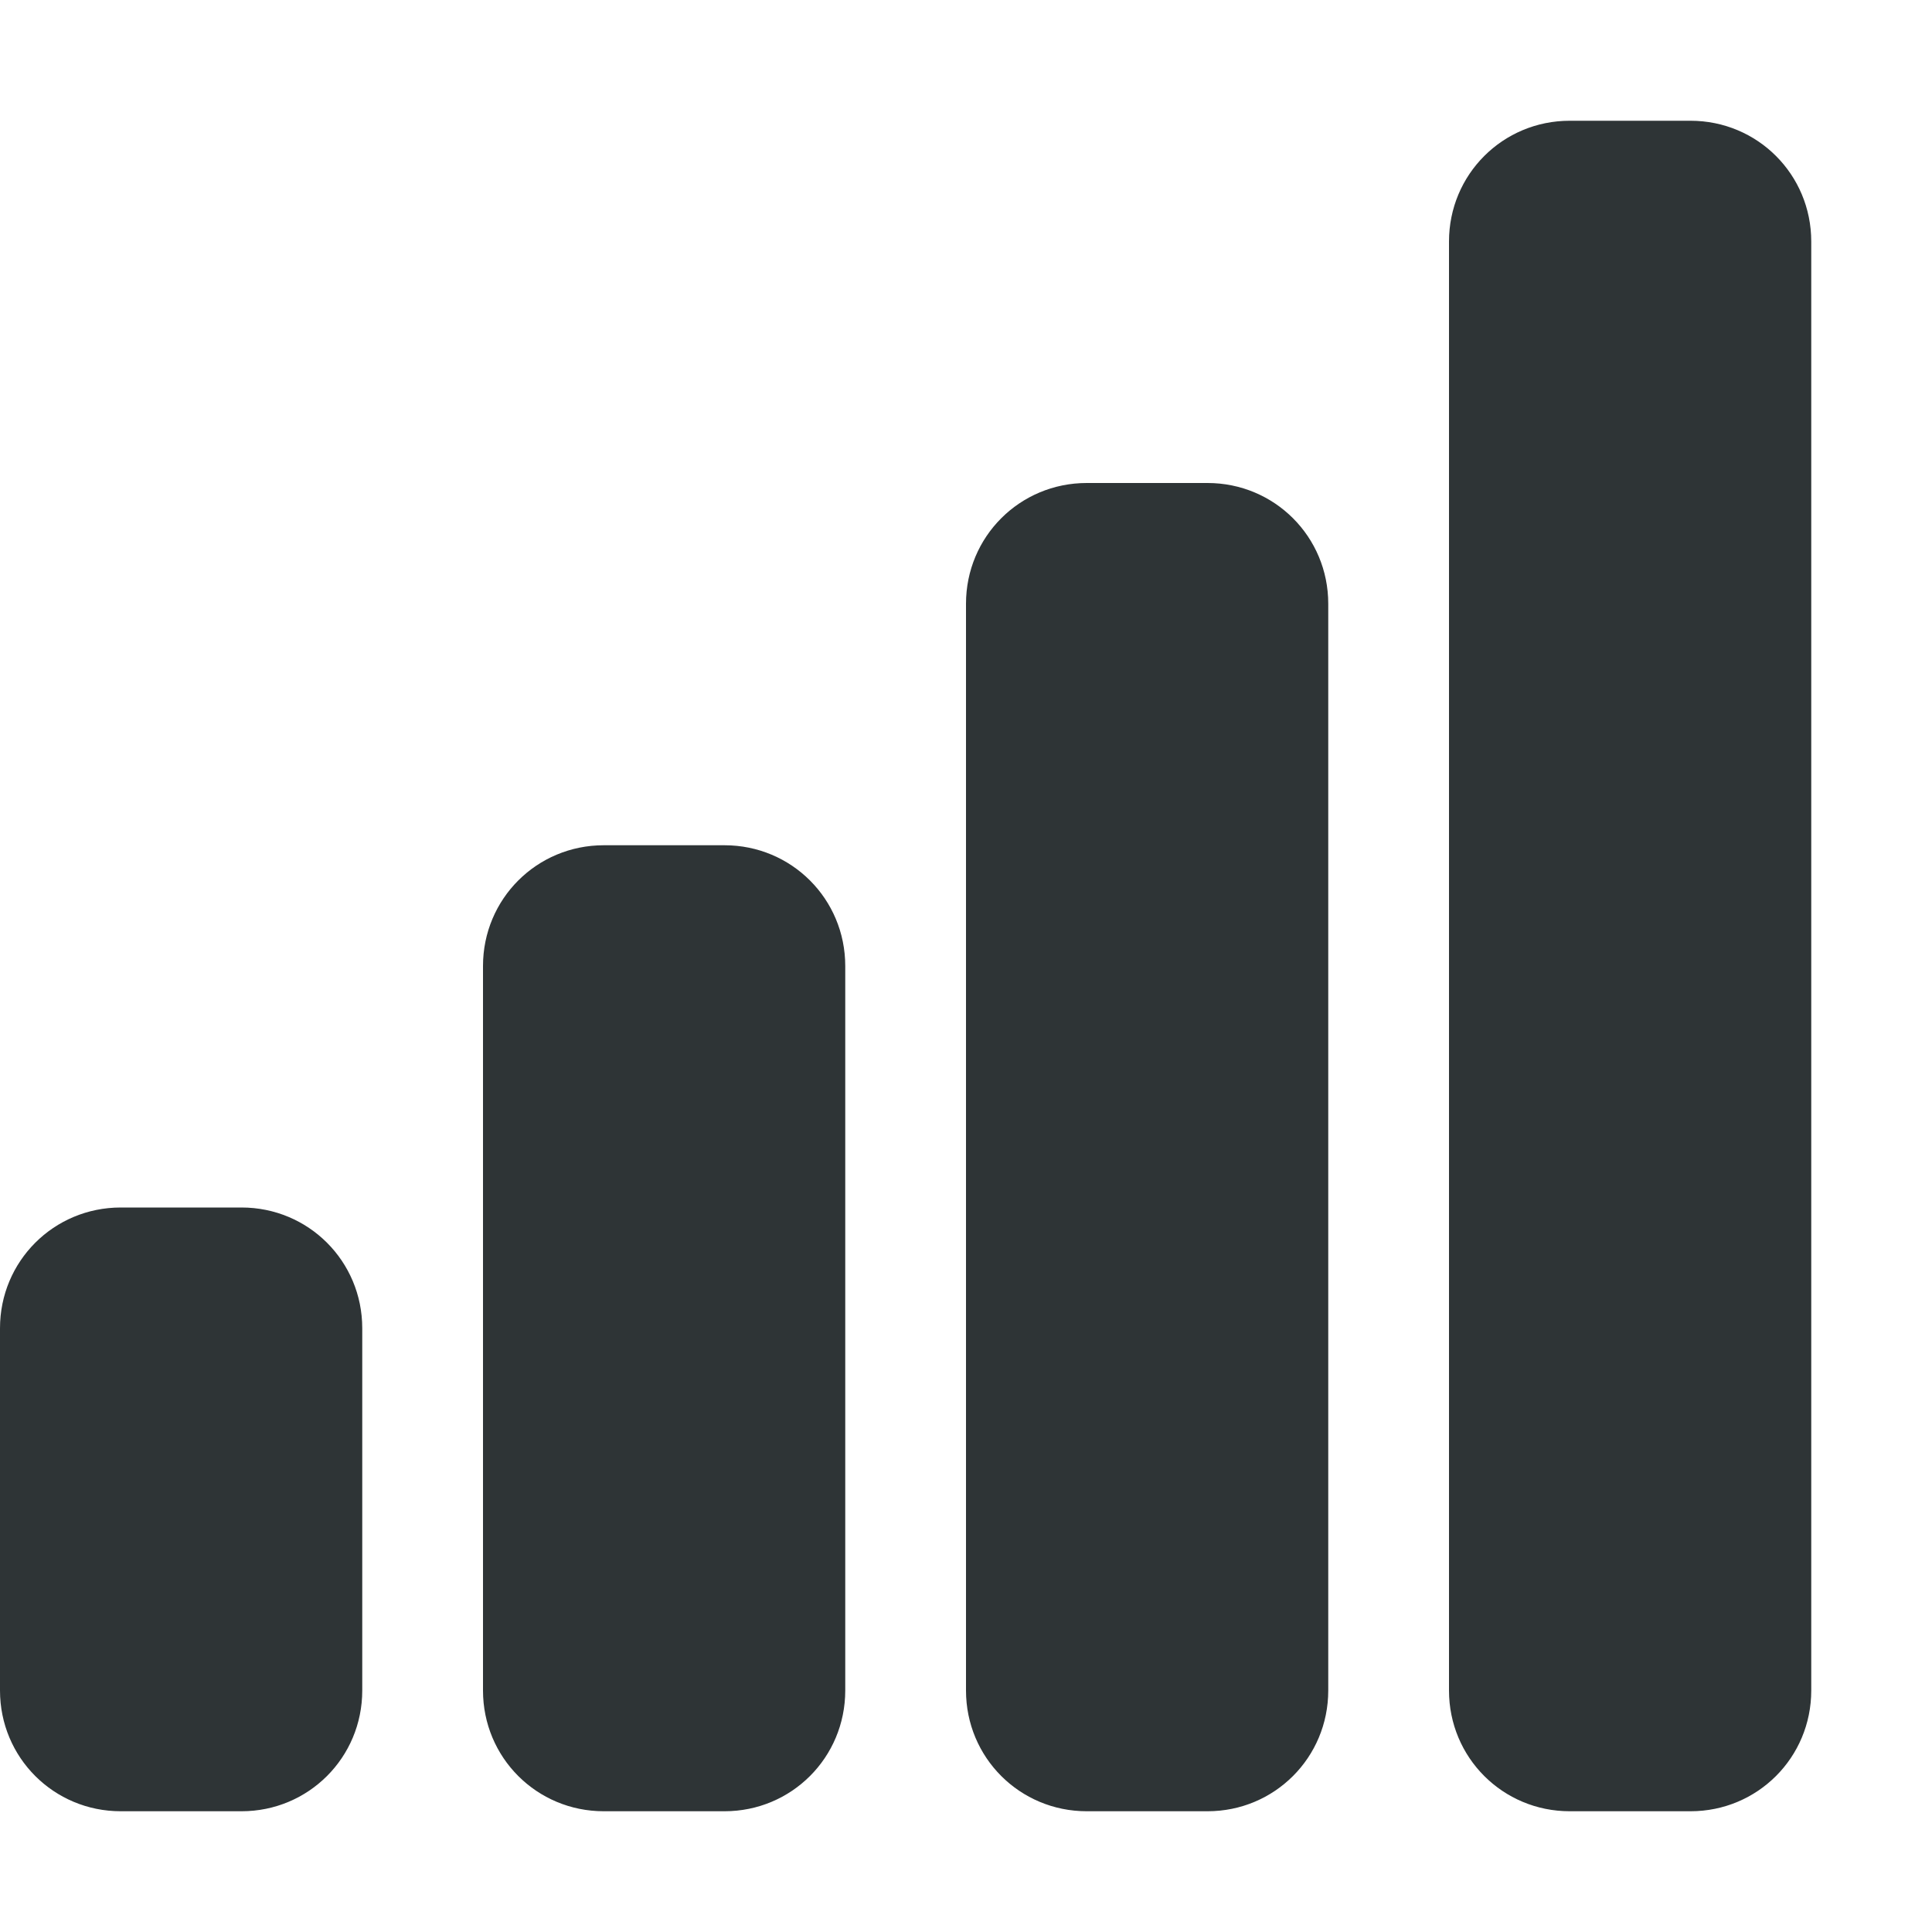
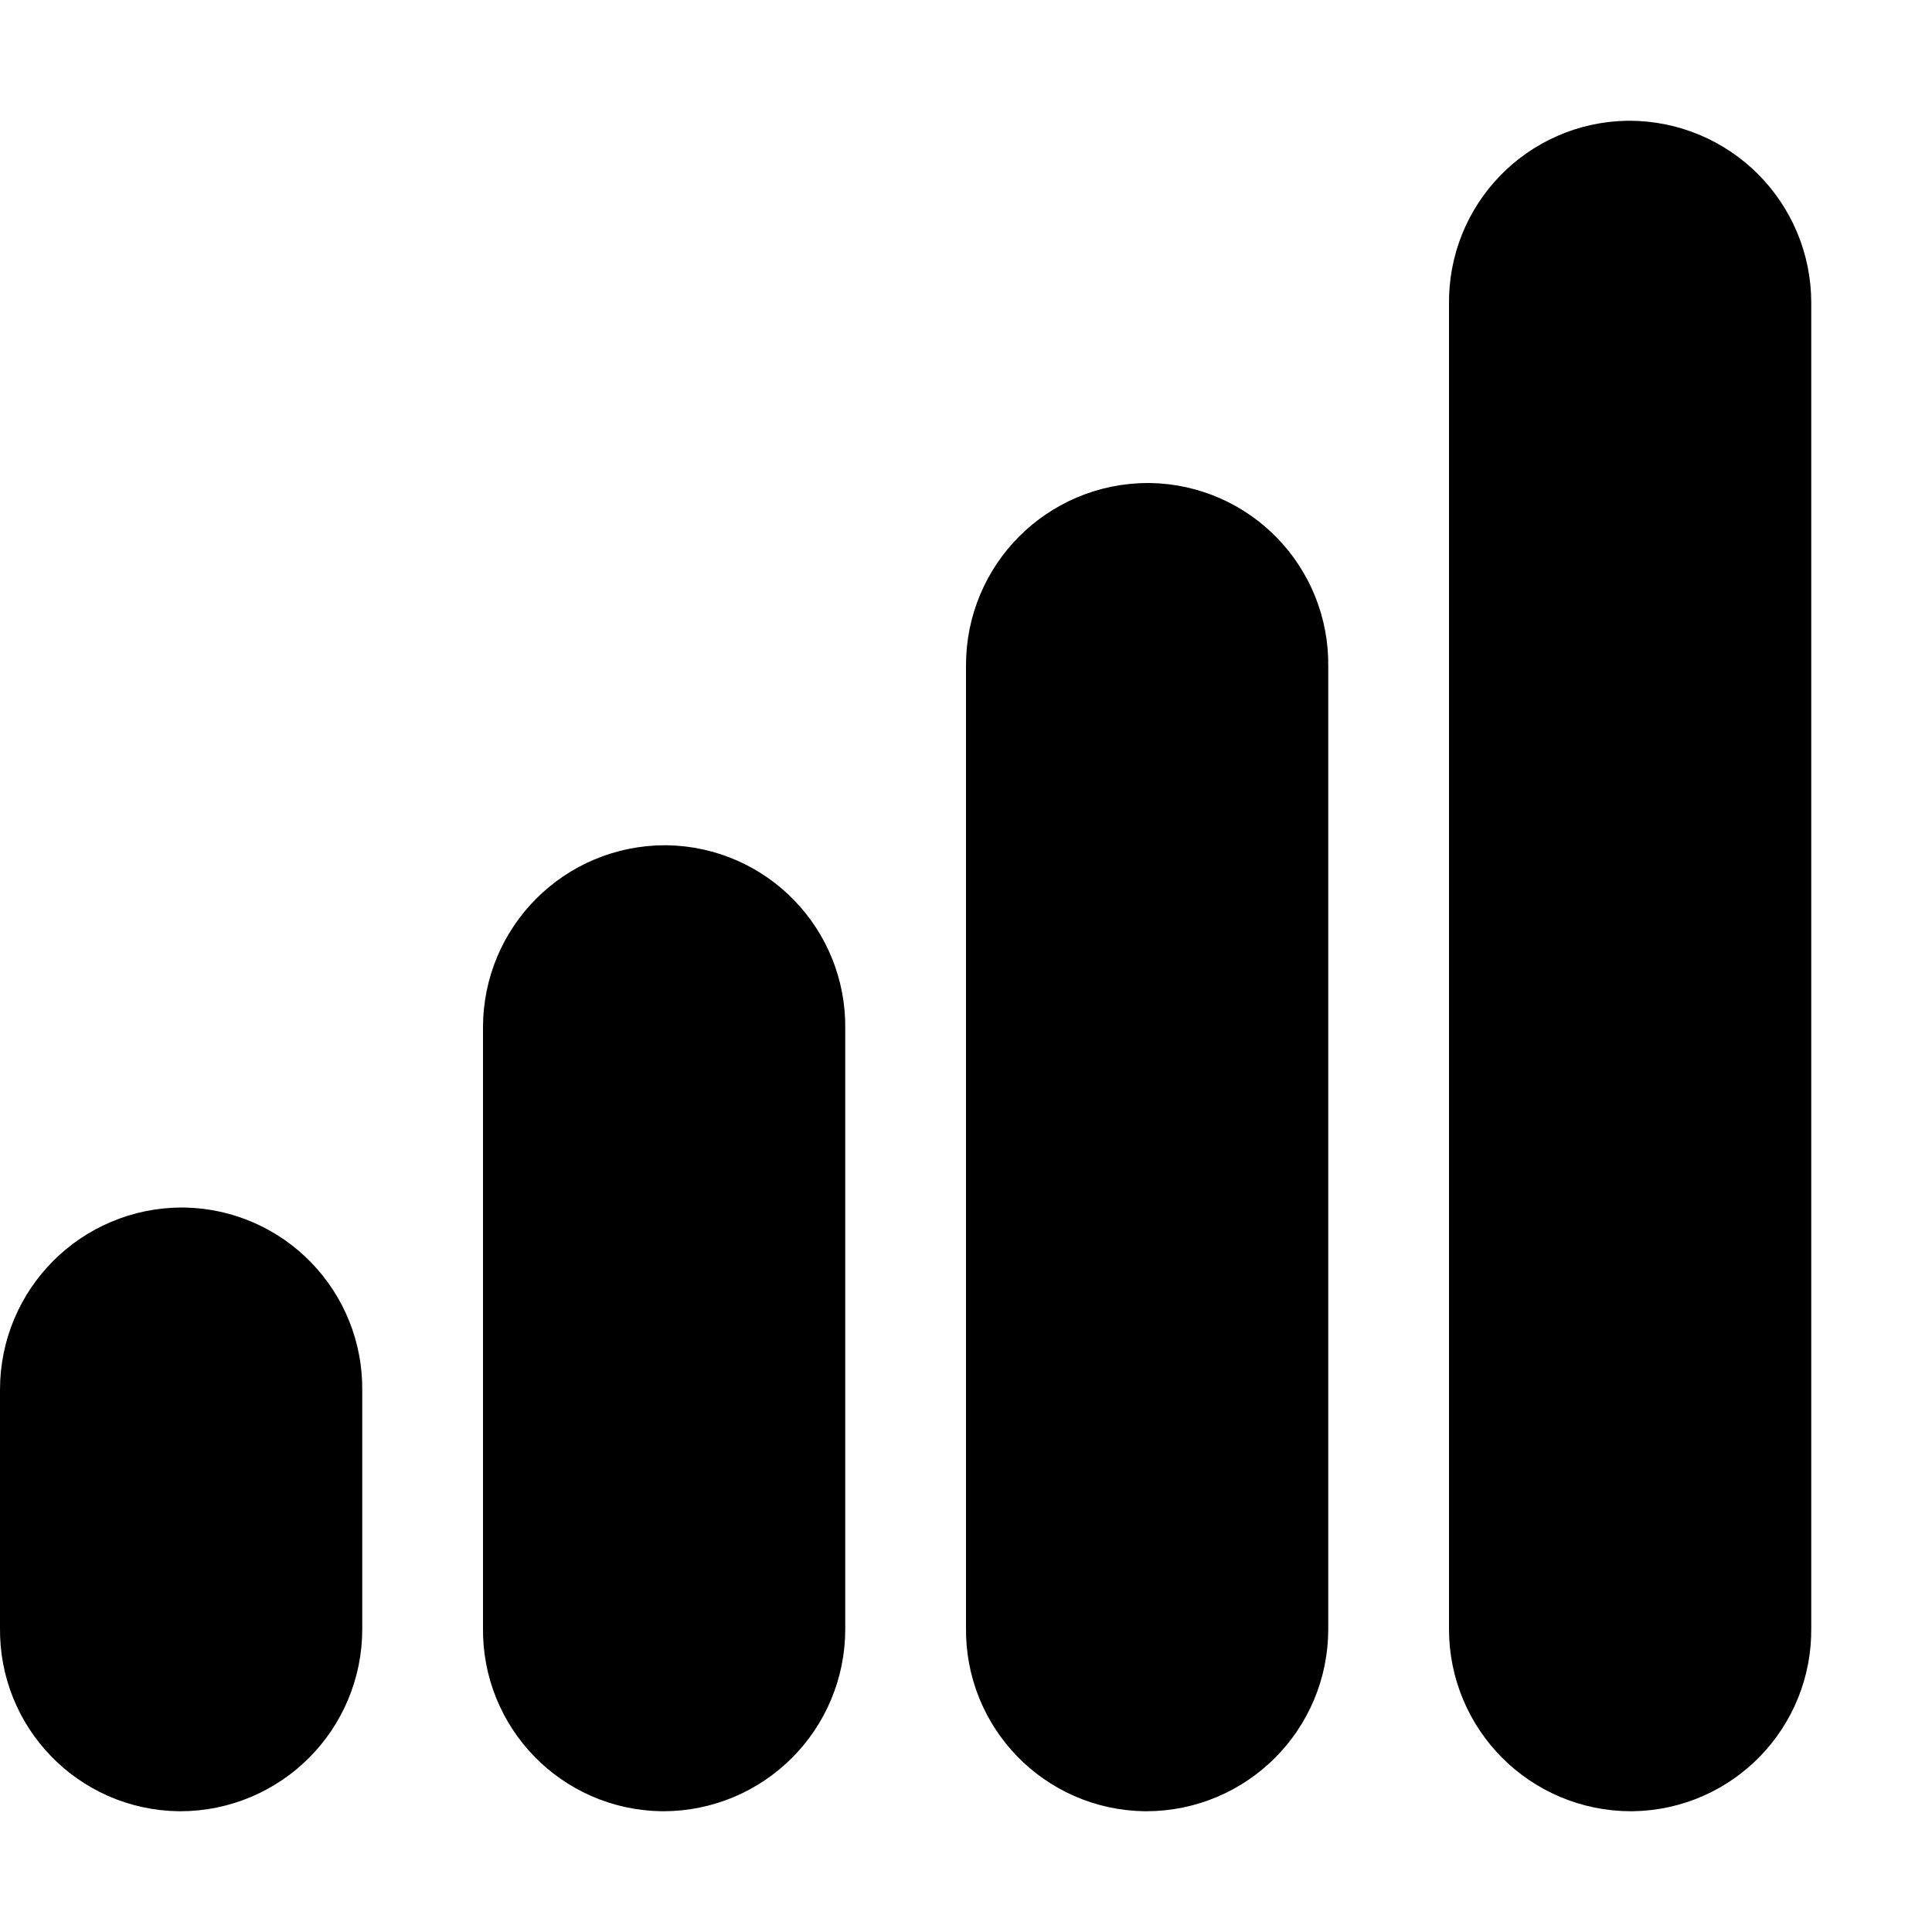
- <svg xmlns="http://www.w3.org/2000/svg" height="16px" viewBox="0 0 16 16" width="16px">
-   <path d="m 13 1 c -0.555 0 -1 0.445 -1 1 v 12 c 0 0.555 0.445 1 1 1 h 1 c 0.555 0 1 -0.445 1 -1 v -12 c 0 -0.555 -0.445 -1 -1 -1 z m -4 3 c -0.555 0 -1 0.445 -1 1 v 9 c 0 0.555 0.445 1 1 1 h 1 c 0.555 0 1 -0.445 1 -1 v -9 c 0 -0.555 -0.445 -1 -1 -1 z m -4 3 c -0.555 0 -1 0.445 -1 1 v 6 c 0 0.555 0.445 1 1 1 h 1 c 0.555 0 1 -0.445 1 -1 v -6 c 0 -0.555 -0.445 -1 -1 -1 z m -4 3 c -0.555 0 -1 0.445 -1 1 v 3 c 0 0.555 0.445 1 1 1 h 1 c 0.555 0 1 -0.445 1 -1 v -3 c 0 -0.555 -0.445 -1 -1 -1 z m 0 0" fill="#2e3436" />
+ <svg xmlns:ns0="https://www.gtk.org/grappa" width="16" height="16" ns0:version="1" ns0:keywords="strength-bars-1 network-cellular-signal-excellent" ns0:state="1">
+   <style type="text/css">
+     .not-initial-state {
+       display: none;
+     }
+   </style>
+   <path d="M 1.492 14 C 1.216 13.996, 0.996 13.769, 1 13.492 L 1 11.508 C 1 11.227, 1.227 11, 1.508 11 C 1.784 11.004, 2.004 11.231, 2 11.508 L 2 13.492 C 2 13.773, 1.773 14, 1.492 14 Z M 5.492 14 C 5.216 13.996, 4.996 13.769, 5 13.492 L 5 8.508 C 5 8.227, 5.227 8, 5.508 8 C 5.784 8.004, 6.004 8.231, 6 8.508 L 6 13.492 C 6 13.773, 5.773 14, 5.492 14 Z M 9.492 14 C 9.216 13.996, 8.996 13.769, 9 13.492 L 9 5.508 C 9 5.227, 9.227 5, 9.508 5 C 9.784 5.004, 10.004 5.231, 10 5.508 L 10 13.492 C 10 13.773, 9.773 14, 9.492 14 Z M 14 13.492 L 14 2.508 C 14 2.227, 13.773 2, 13.492 2 C 13.216 2.004, 12.996 2.231, 13 2.508 L 13 13.492 C 13 13.773, 13.227 14, 13.508 14 C 13.784 13.996, 14.004 13.769, 14 13.492 Z" id="fill" ns0:states="1" stroke-width="2" stroke-linecap="round" stroke-linejoin="round" stroke="rgb(0,0,0)" fill-rule="nonzero" fill="rgb(0,0,0)" class="foreground-stroke foreground-fill" ns0:stroke="foreground" ns0:fill="foreground" />
+   <path d="M 1.492 14 C 1.216 13.996, 0.996 13.769, 1 13.492 L 1 11.508 C 1 11.227, 1.227 11, 1.508 11 C 1.784 11.004, 2.004 11.231, 2 11.508 L 2 13.492 C 2 13.773, 1.773 14, 1.492 14 Z M 5.492 14 C 5.216 13.996, 4.996 13.769, 5 13.492 L 5 8.508 C 5 8.227, 5.227 8, 5.508 8 C 5.784 8.004, 6.004 8.231, 6 8.508 L 6 13.492 C 6 13.773, 5.773 14, 5.492 14 Z M 9.492 14 C 9.216 13.996, 8.996 13.769, 9 13.492 L 9 5.508 C 9 5.227, 9.227 5, 9.508 5 C 9.784 5.004, 10.004 5.231, 10 5.508 L 10 13.492 C 10 13.773, 9.773 14, 9.492 14 Z M 14 13.492 L 14 2.508 C 14 2.227, 13.773 2, 13.492 2 C 13.216 2.004, 12.996 2.231, 13 2.508 L 13 13.492 C 13 13.773, 13.227 14, 13.508 14 C 13.784 13.996, 14.004 13.769, 14 13.492 Z" id="stroke" ns0:states="0" stroke-width="2" stroke-linecap="round" stroke-linejoin="round" stroke="rgb(0,0,0)" fill-rule="nonzero" fill-opacity="0.25" fill="rgb(0,0,0)" class="foreground-stroke foreground-fill not-initial-state" ns0:stroke="foreground" ns0:fill="foreground" />
</svg>
